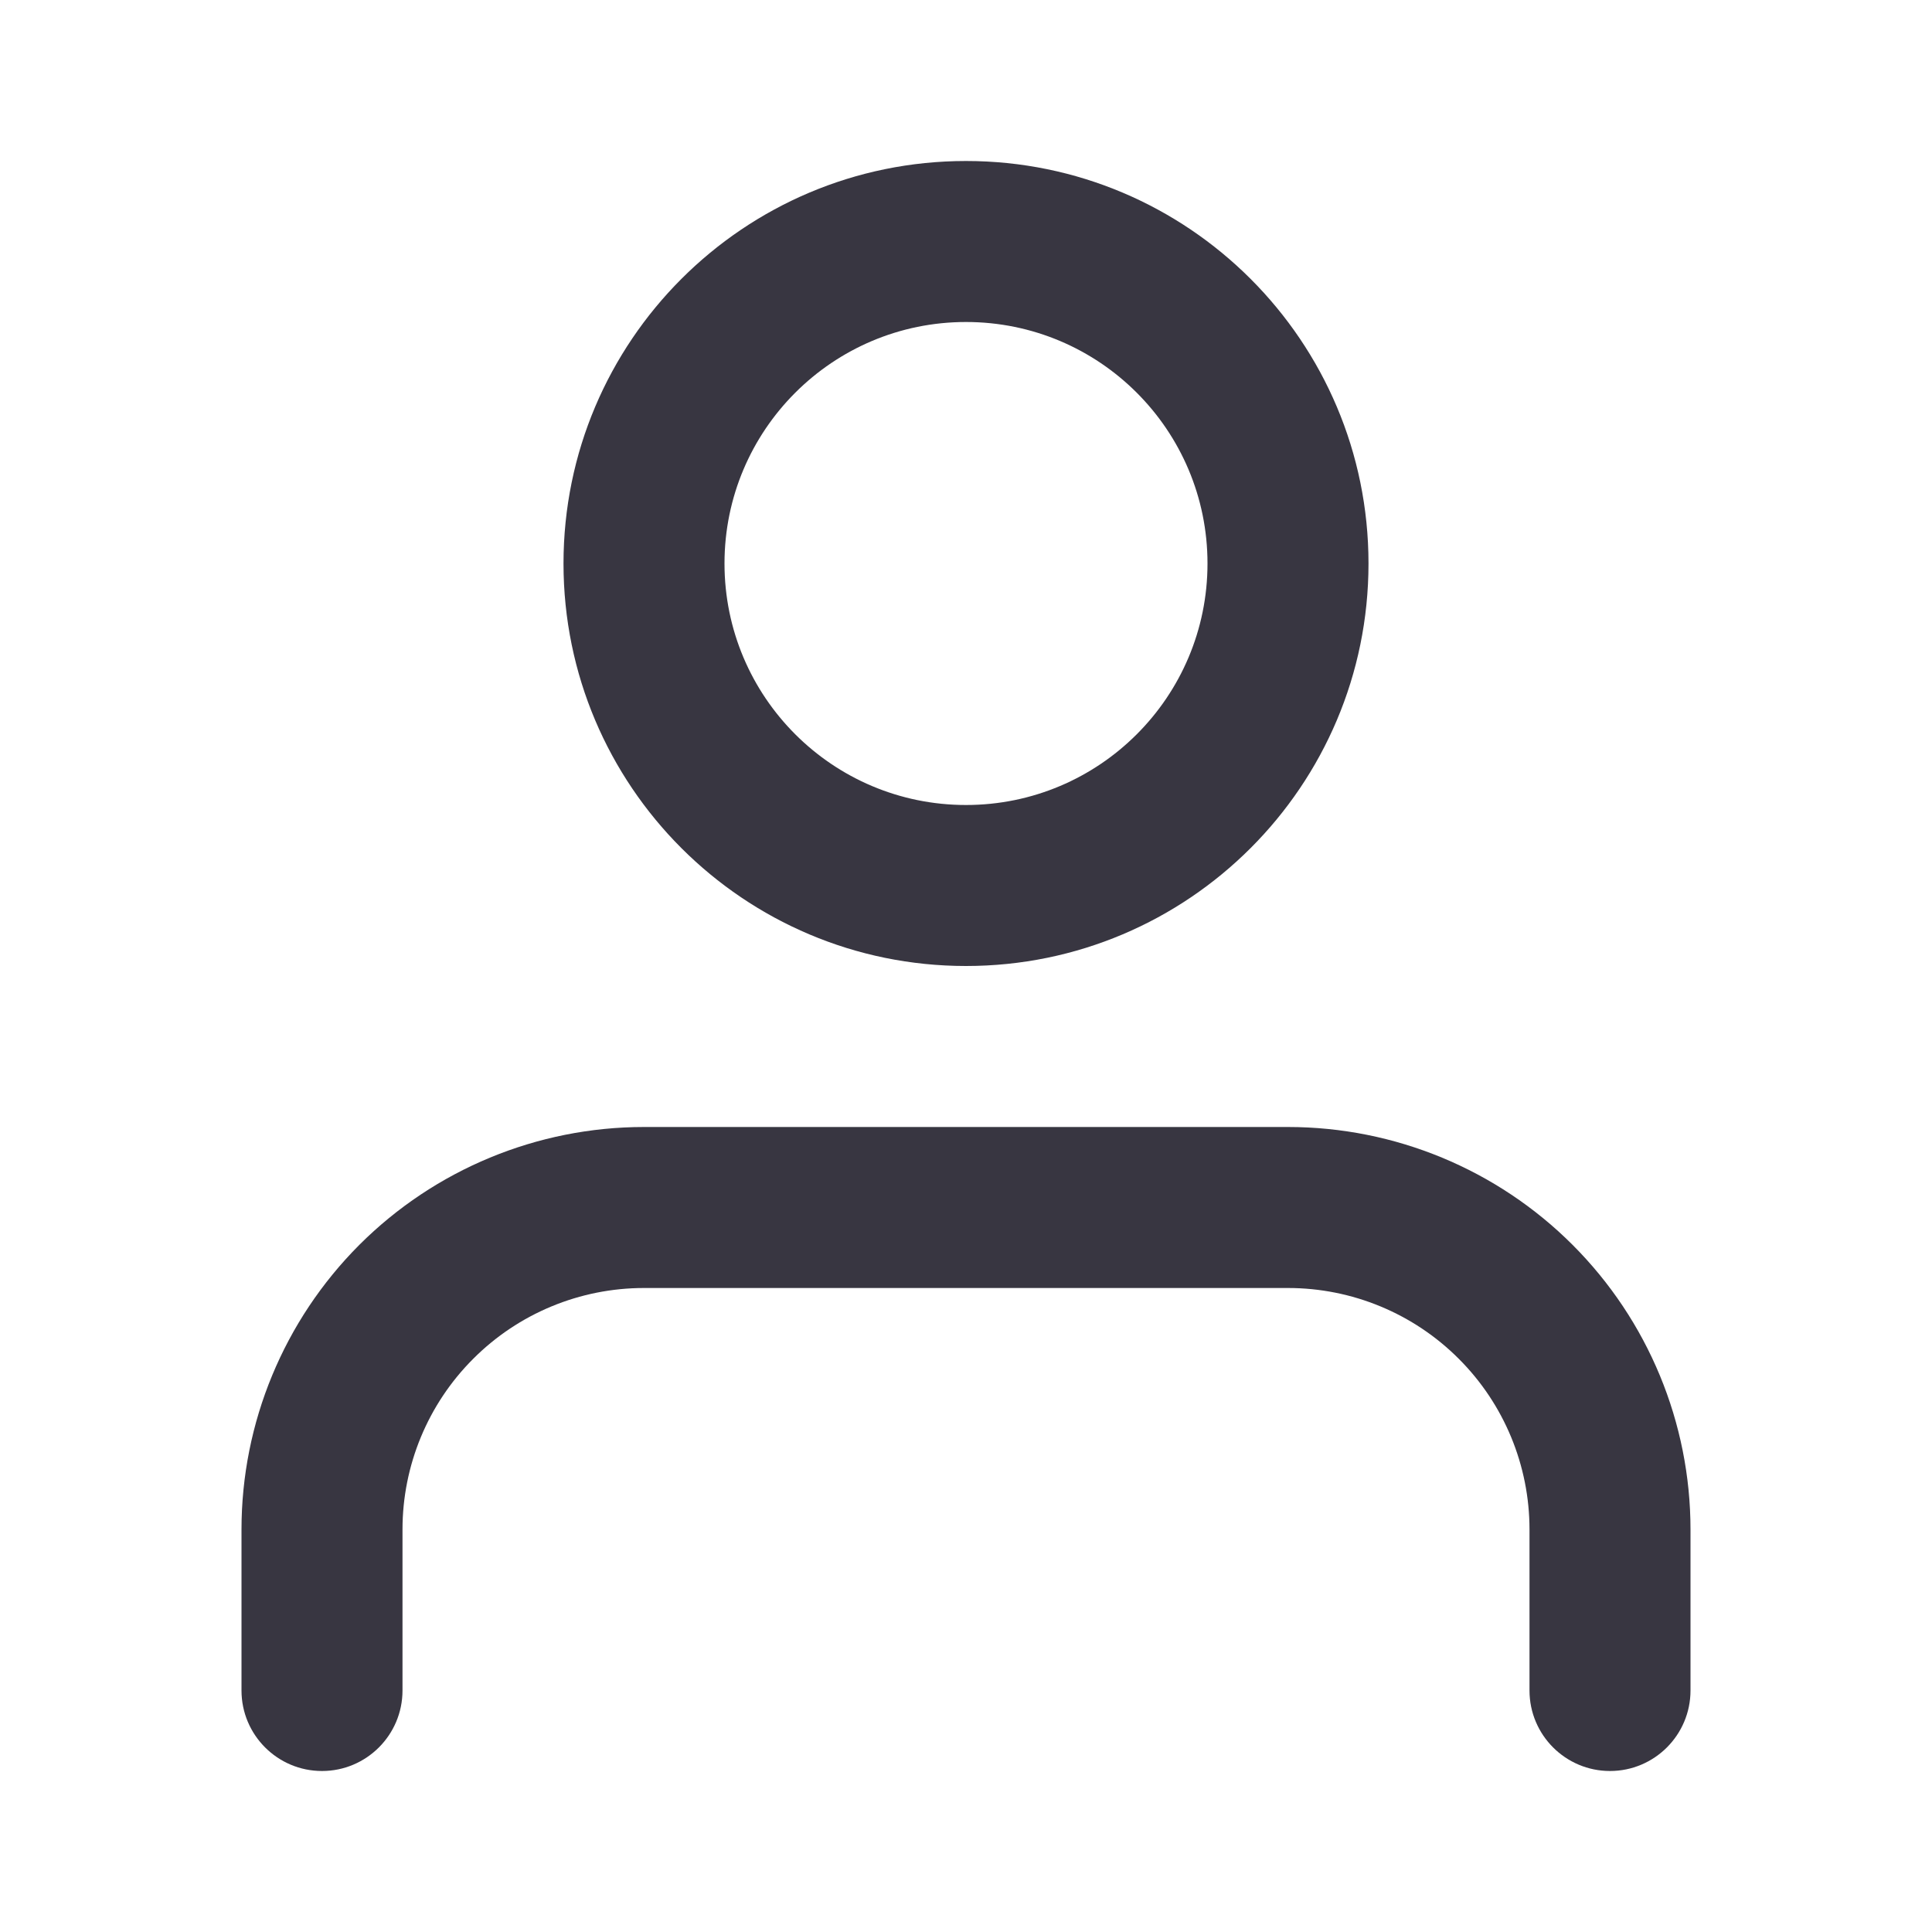
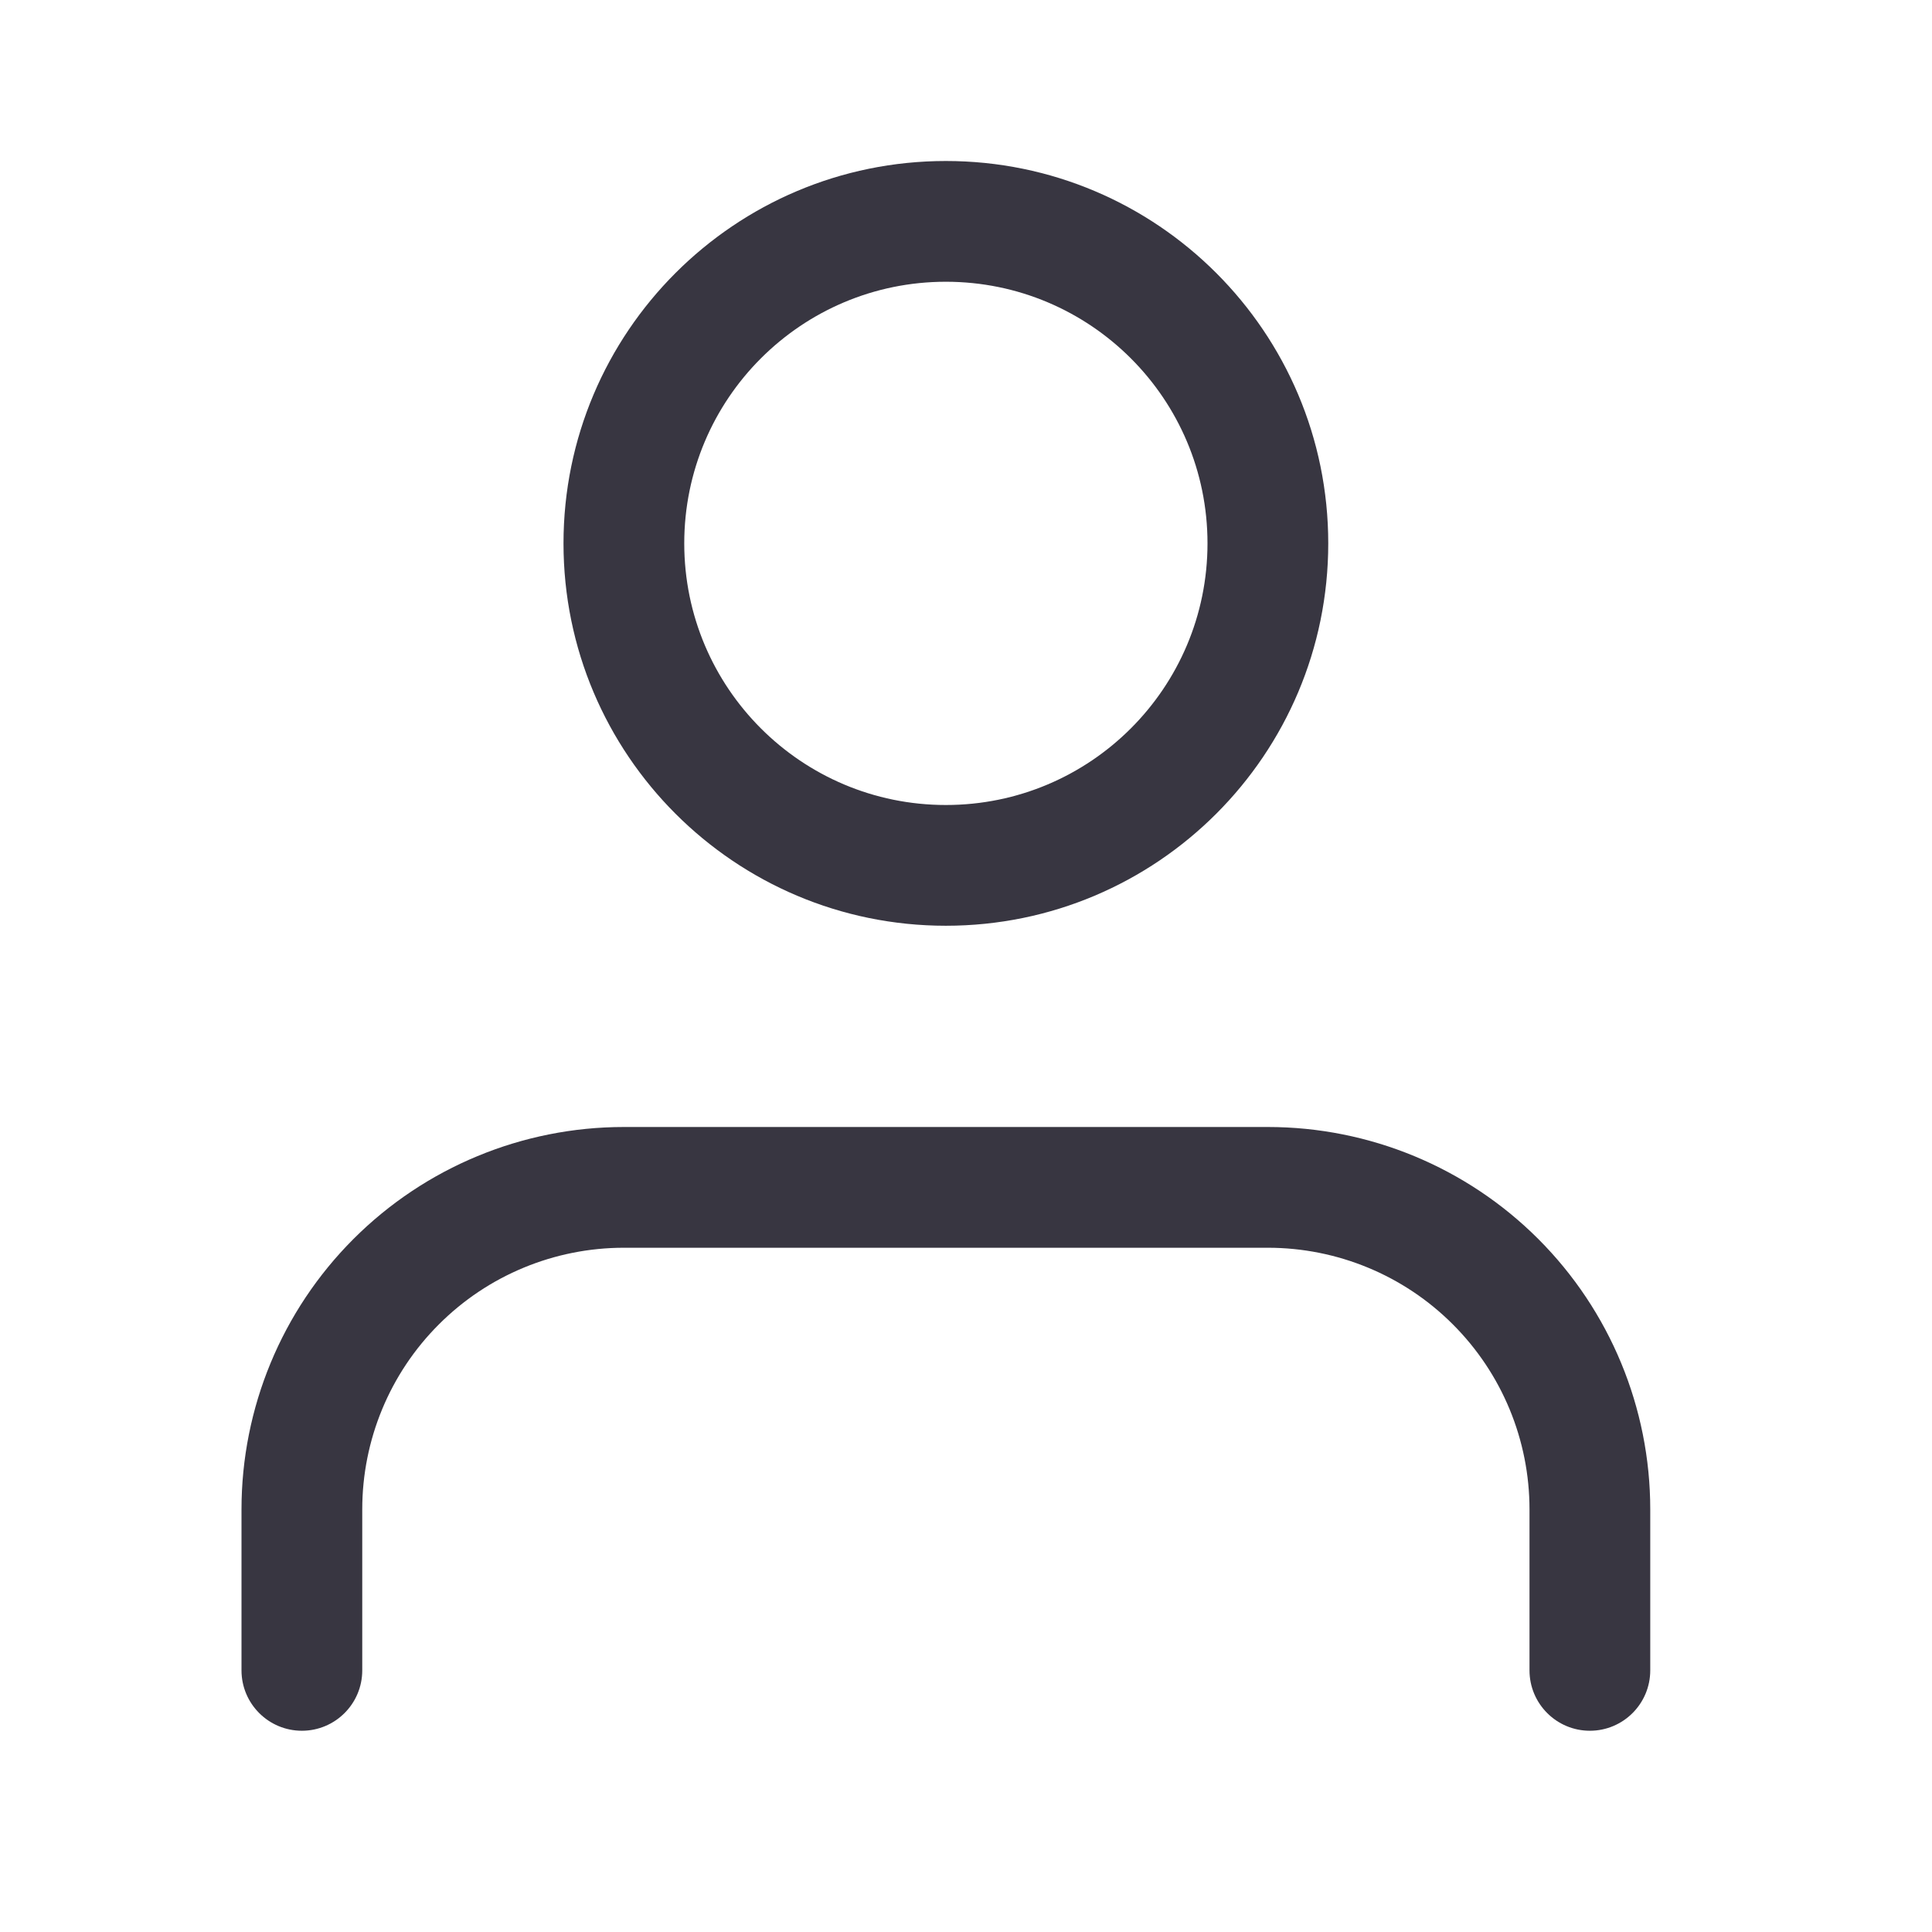
<svg xmlns="http://www.w3.org/2000/svg" width="24" height="24" viewBox="0 0 24 24" fill="none">
  <mask id="mask0_512_1030" style="mask-type:alpha" maskUnits="userSpaceOnUse" x="3" y="2" width="18" height="20">
-     <path fill-rule="evenodd" clip-rule="evenodd" d="M12 2C9.239 2 7 4.239 7 7C7 9.761 9.239 12 12 12C14.761 12 17 9.761 17 7C17 4.239 14.761 2 12 2ZM9 7C9 5.343 10.343 4 12 4C13.657 4 15 5.343 15 7C15 8.657 13.657 10 12 10C10.343 10 9 8.657 9 7Z" fill="#383641" />
-     <path d="M8 14C6.674 14 5.402 14.527 4.464 15.464C3.527 16.402 3 17.674 3 19V21C3 21.552 3.448 22 4 22C4.552 22 5 21.552 5 21V19C5 18.204 5.316 17.441 5.879 16.879C6.441 16.316 7.204 16 8 16H16C16.796 16 17.559 16.316 18.121 16.879C18.684 17.441 19 18.204 19 19V21C19 21.552 19.448 22 20 22C20.552 22 21 21.552 21 21V19C21 17.674 20.473 16.402 19.535 15.464C18.598 14.527 17.326 14 16 14H8Z" fill="#383641" />
+     <path fill-rule="evenodd" clip-rule="evenodd" d="M11.75 3.5C9.955 3.5 8.5 4.955 8.5 6.75C8.5 8.545 9.955 10 11.75 10C13.545 10 15 8.545 15 6.75C15 4.955 13.545 3.5 11.75 3.5ZM7 6.75C7 4.127 9.127 2 11.75 2C14.373 2 16.5 4.127 16.5 6.75C16.5 9.373 14.373 11.5 11.75 11.5C9.127 11.5 7 9.373 7 6.75ZM4.391 15.391C5.282 14.5 6.49 14 7.75 14H15.75C17.01 14 18.218 14.5 19.109 15.391C20 16.282 20.5 17.49 20.5 18.75V20.75C20.5 21.164 20.164 21.5 19.75 21.5C19.336 21.5 19 21.164 19 20.75V18.75C19 17.888 18.658 17.061 18.048 16.452C17.439 15.842 16.612 15.5 15.75 15.5H7.75C6.888 15.5 6.061 15.842 5.452 16.452C4.842 17.061 4.5 17.888 4.5 18.75V20.75C4.5 21.164 4.164 21.5 3.75 21.5C3.336 21.5 3 21.164 3 20.75V18.75C3 17.49 3.5 16.282 4.391 15.391Z" fill="#383641" />
  </mask>
  <g mask="url(#mask0_512_1030)">
    <rect width="24" height="24" fill="#383641" />
  </g>
</svg>
